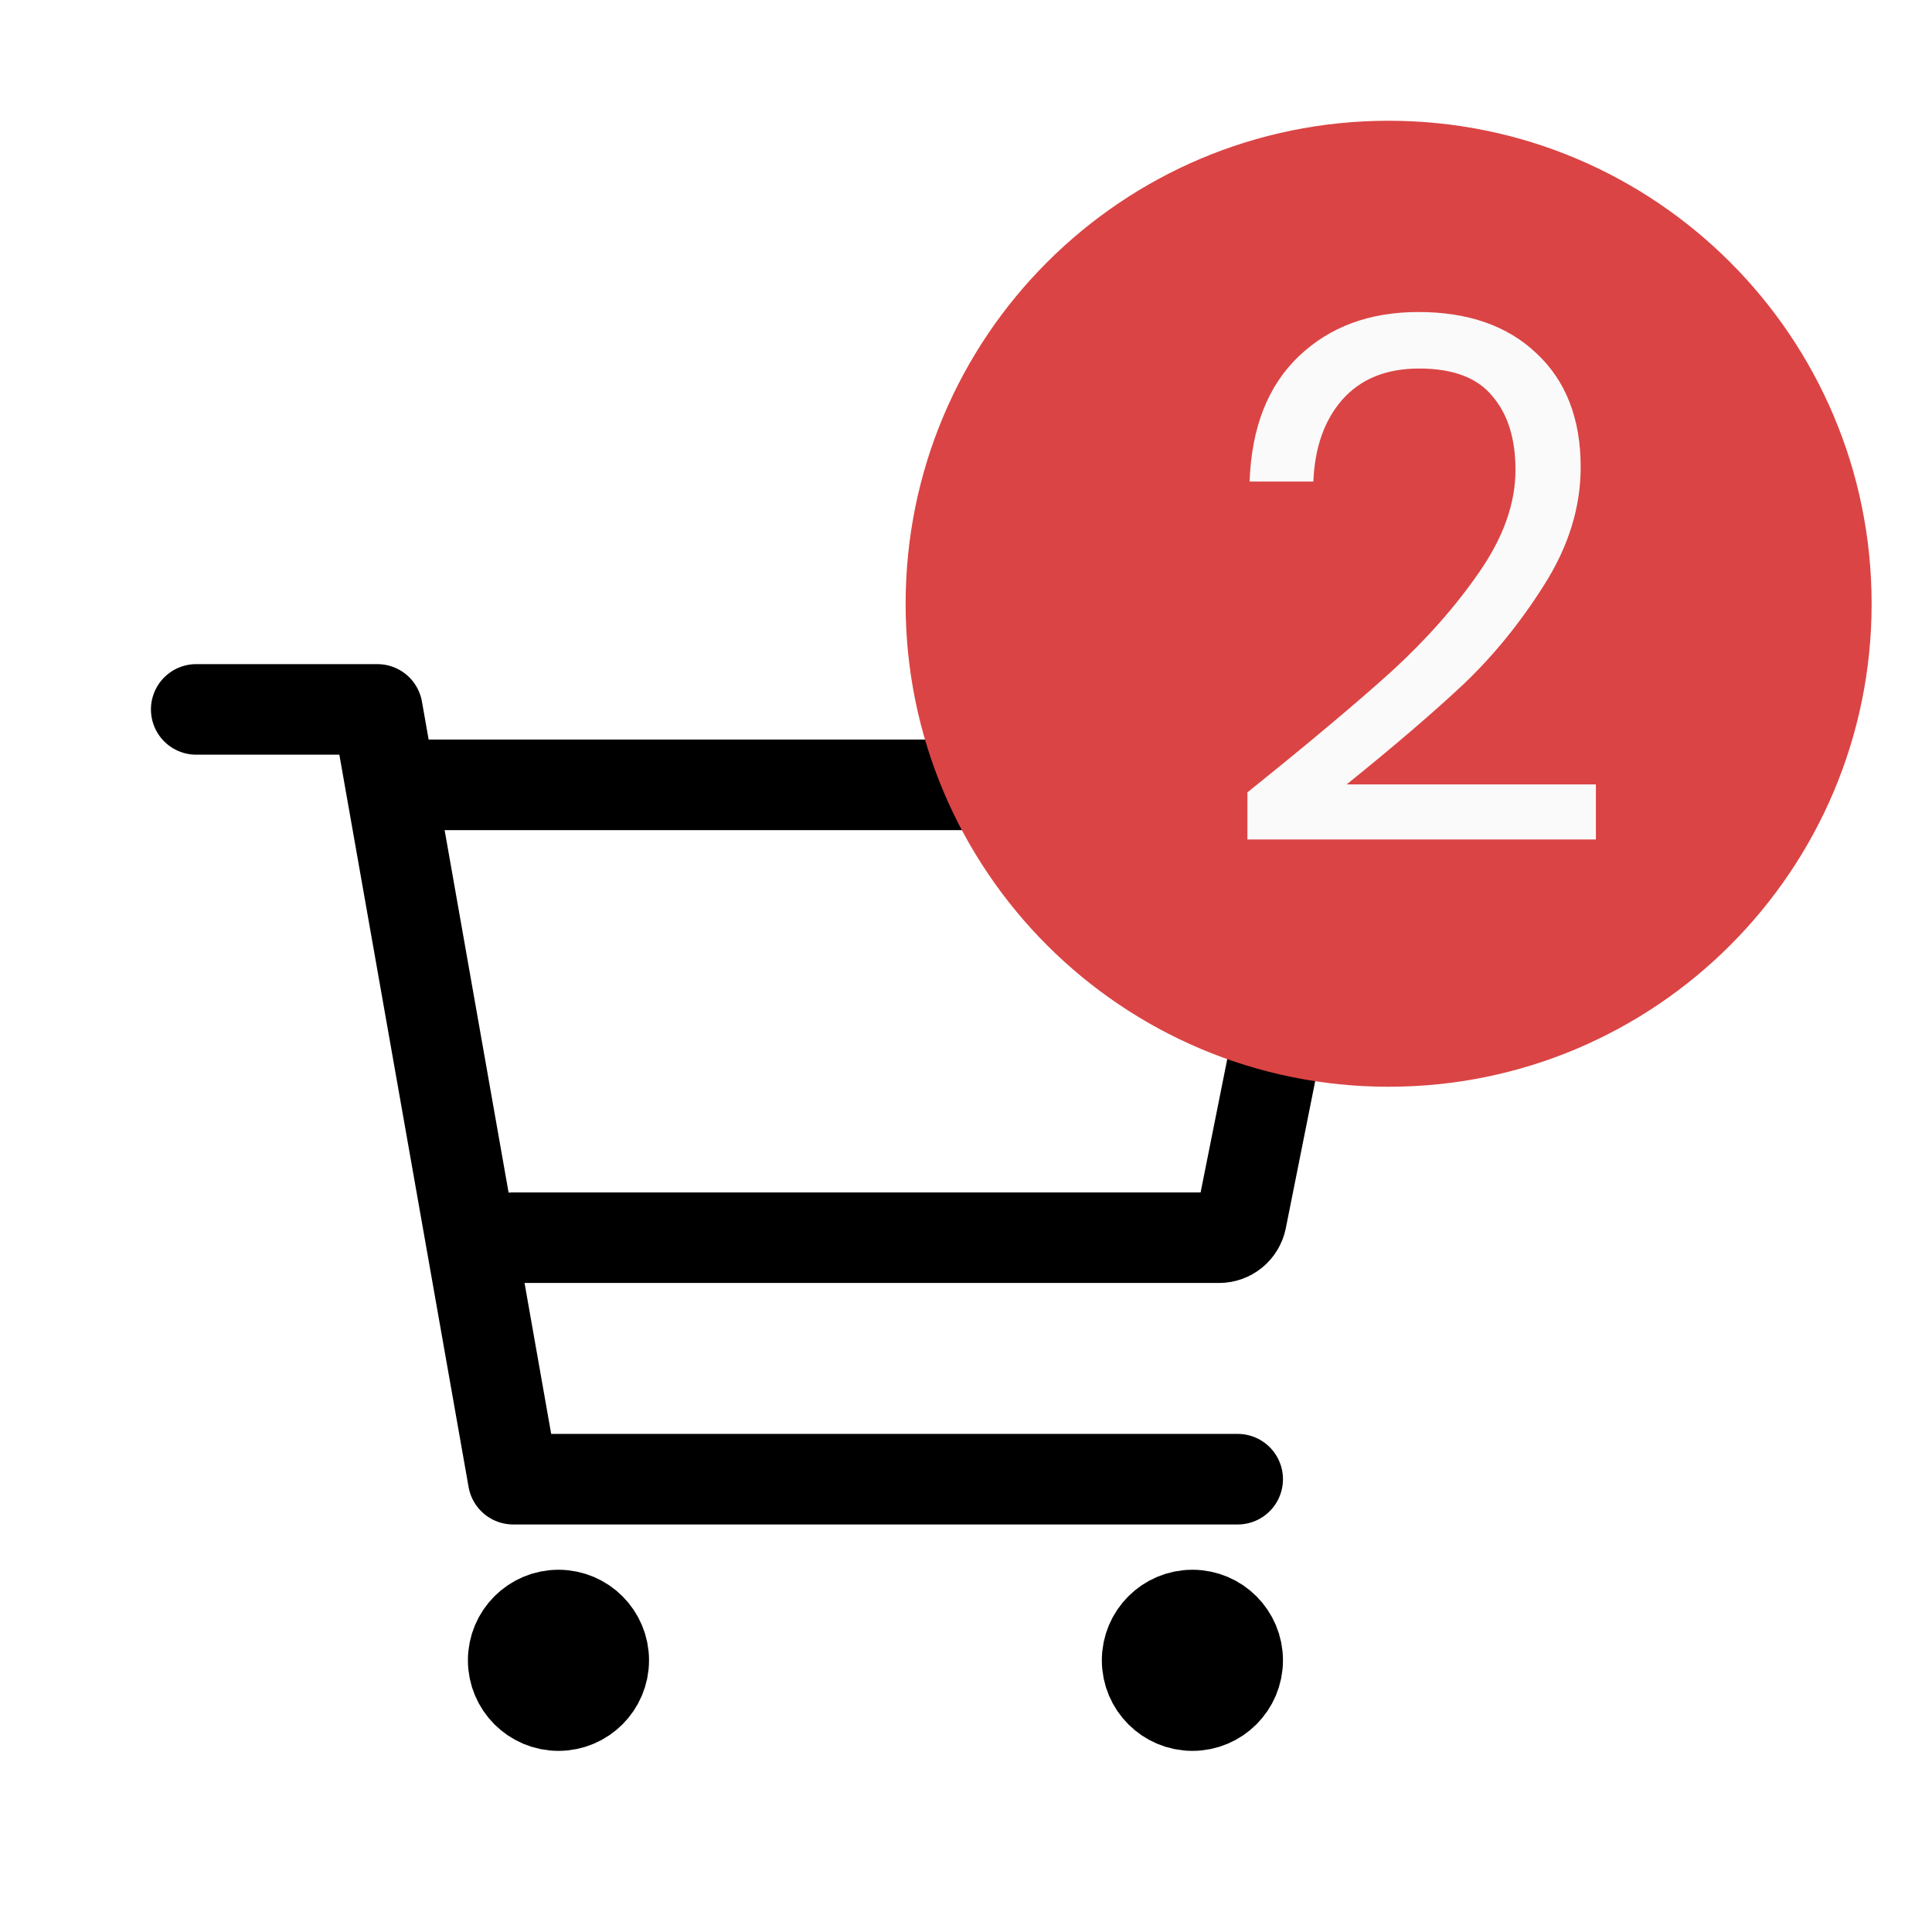
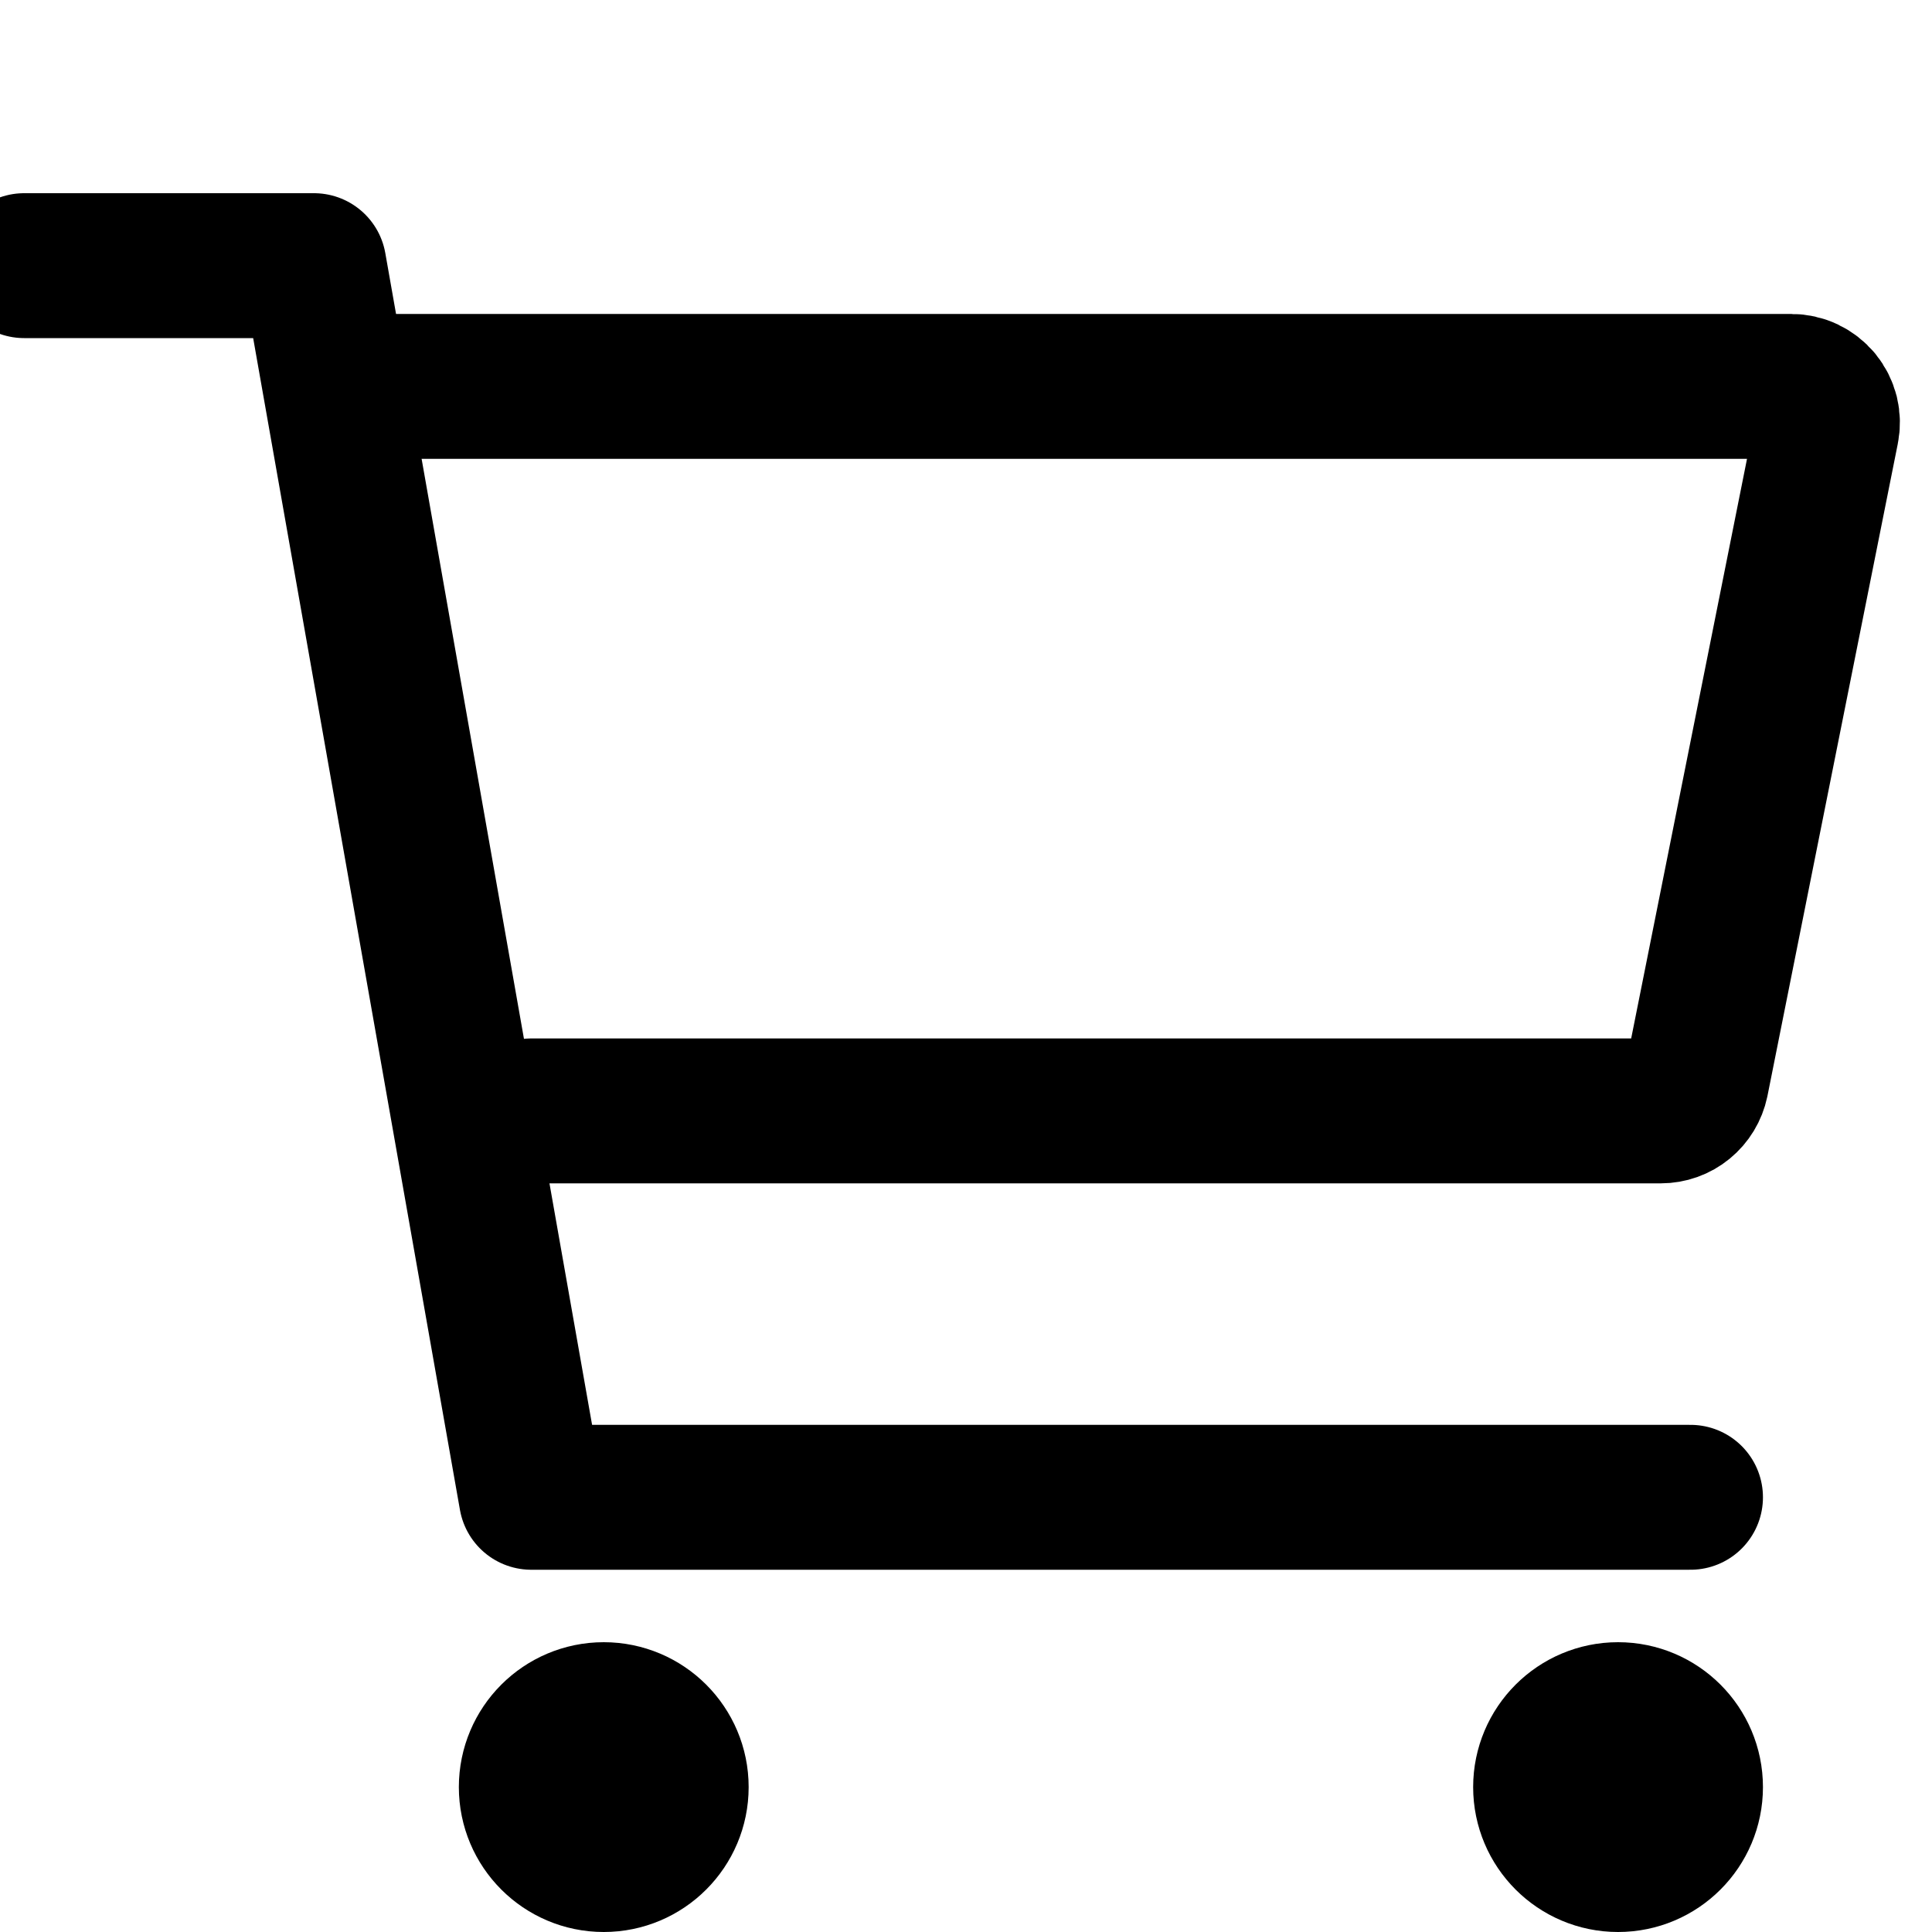
- <svg xmlns="http://www.w3.org/2000/svg" width="32" height="32" viewBox="0 0 32 32" fill="none">
+ <svg xmlns="http://www.w3.org/2000/svg" width="32" height="32" viewBox="3 11 20 16" fill="none">
  <path d="M9.25 28.25C9.664 28.25 10 27.914 10 27.5C10 27.086 9.664 26.75 9.25 26.75C8.836 26.75 8.5 27.086 8.5 27.5C8.5 27.914 8.836 28.25 9.25 28.25Z" stroke="black" stroke-width="1.5" stroke-linecap="round" stroke-linejoin="round" />
  <path d="M19.75 28.25C20.164 28.25 20.5 27.914 20.5 27.5C20.5 27.086 20.164 26.75 19.75 26.75C19.336 26.75 19 27.086 19 27.5C19 27.914 19.336 28.25 19.75 28.25Z" stroke="black" stroke-width="1.5" stroke-linecap="round" stroke-linejoin="round" />
  <path d="M3.25 11.75H6.25L8.5 24.5H20.5" stroke="black" stroke-width="1.5" stroke-linecap="round" stroke-linejoin="round" />
  <path d="M8.5 20.5H20.192C20.279 20.5 20.363 20.47 20.43 20.415C20.497 20.36 20.543 20.284 20.561 20.199L21.91 13.449C21.921 13.394 21.92 13.338 21.907 13.284C21.893 13.23 21.868 13.18 21.833 13.137C21.797 13.094 21.753 13.06 21.703 13.036C21.653 13.012 21.598 13 21.543 13H7" stroke="black" stroke-width="1.5" stroke-linecap="round" stroke-linejoin="round" />
-   <circle cx="23" cy="10" r="8" fill="#DB4444" />
-   <path d="M20.661 13.124C21.677 12.308 22.473 11.64 23.049 11.12C23.625 10.592 24.109 10.044 24.501 9.476C24.901 8.9 25.101 8.336 25.101 7.784C25.101 7.264 24.973 6.856 24.717 6.56C24.469 6.256 24.065 6.104 23.505 6.104C22.961 6.104 22.537 6.276 22.233 6.62C21.937 6.956 21.777 7.408 21.753 7.976H20.697C20.729 7.08 21.001 6.388 21.513 5.9C22.025 5.412 22.685 5.168 23.493 5.168C24.317 5.168 24.969 5.396 25.449 5.852C25.937 6.308 26.181 6.936 26.181 7.736C26.181 8.4 25.981 9.048 25.581 9.68C25.189 10.304 24.741 10.856 24.237 11.336C23.733 11.808 23.089 12.36 22.305 12.992H26.433V13.904H20.661V13.124Z" fill="#FAFAFA" />
</svg>
